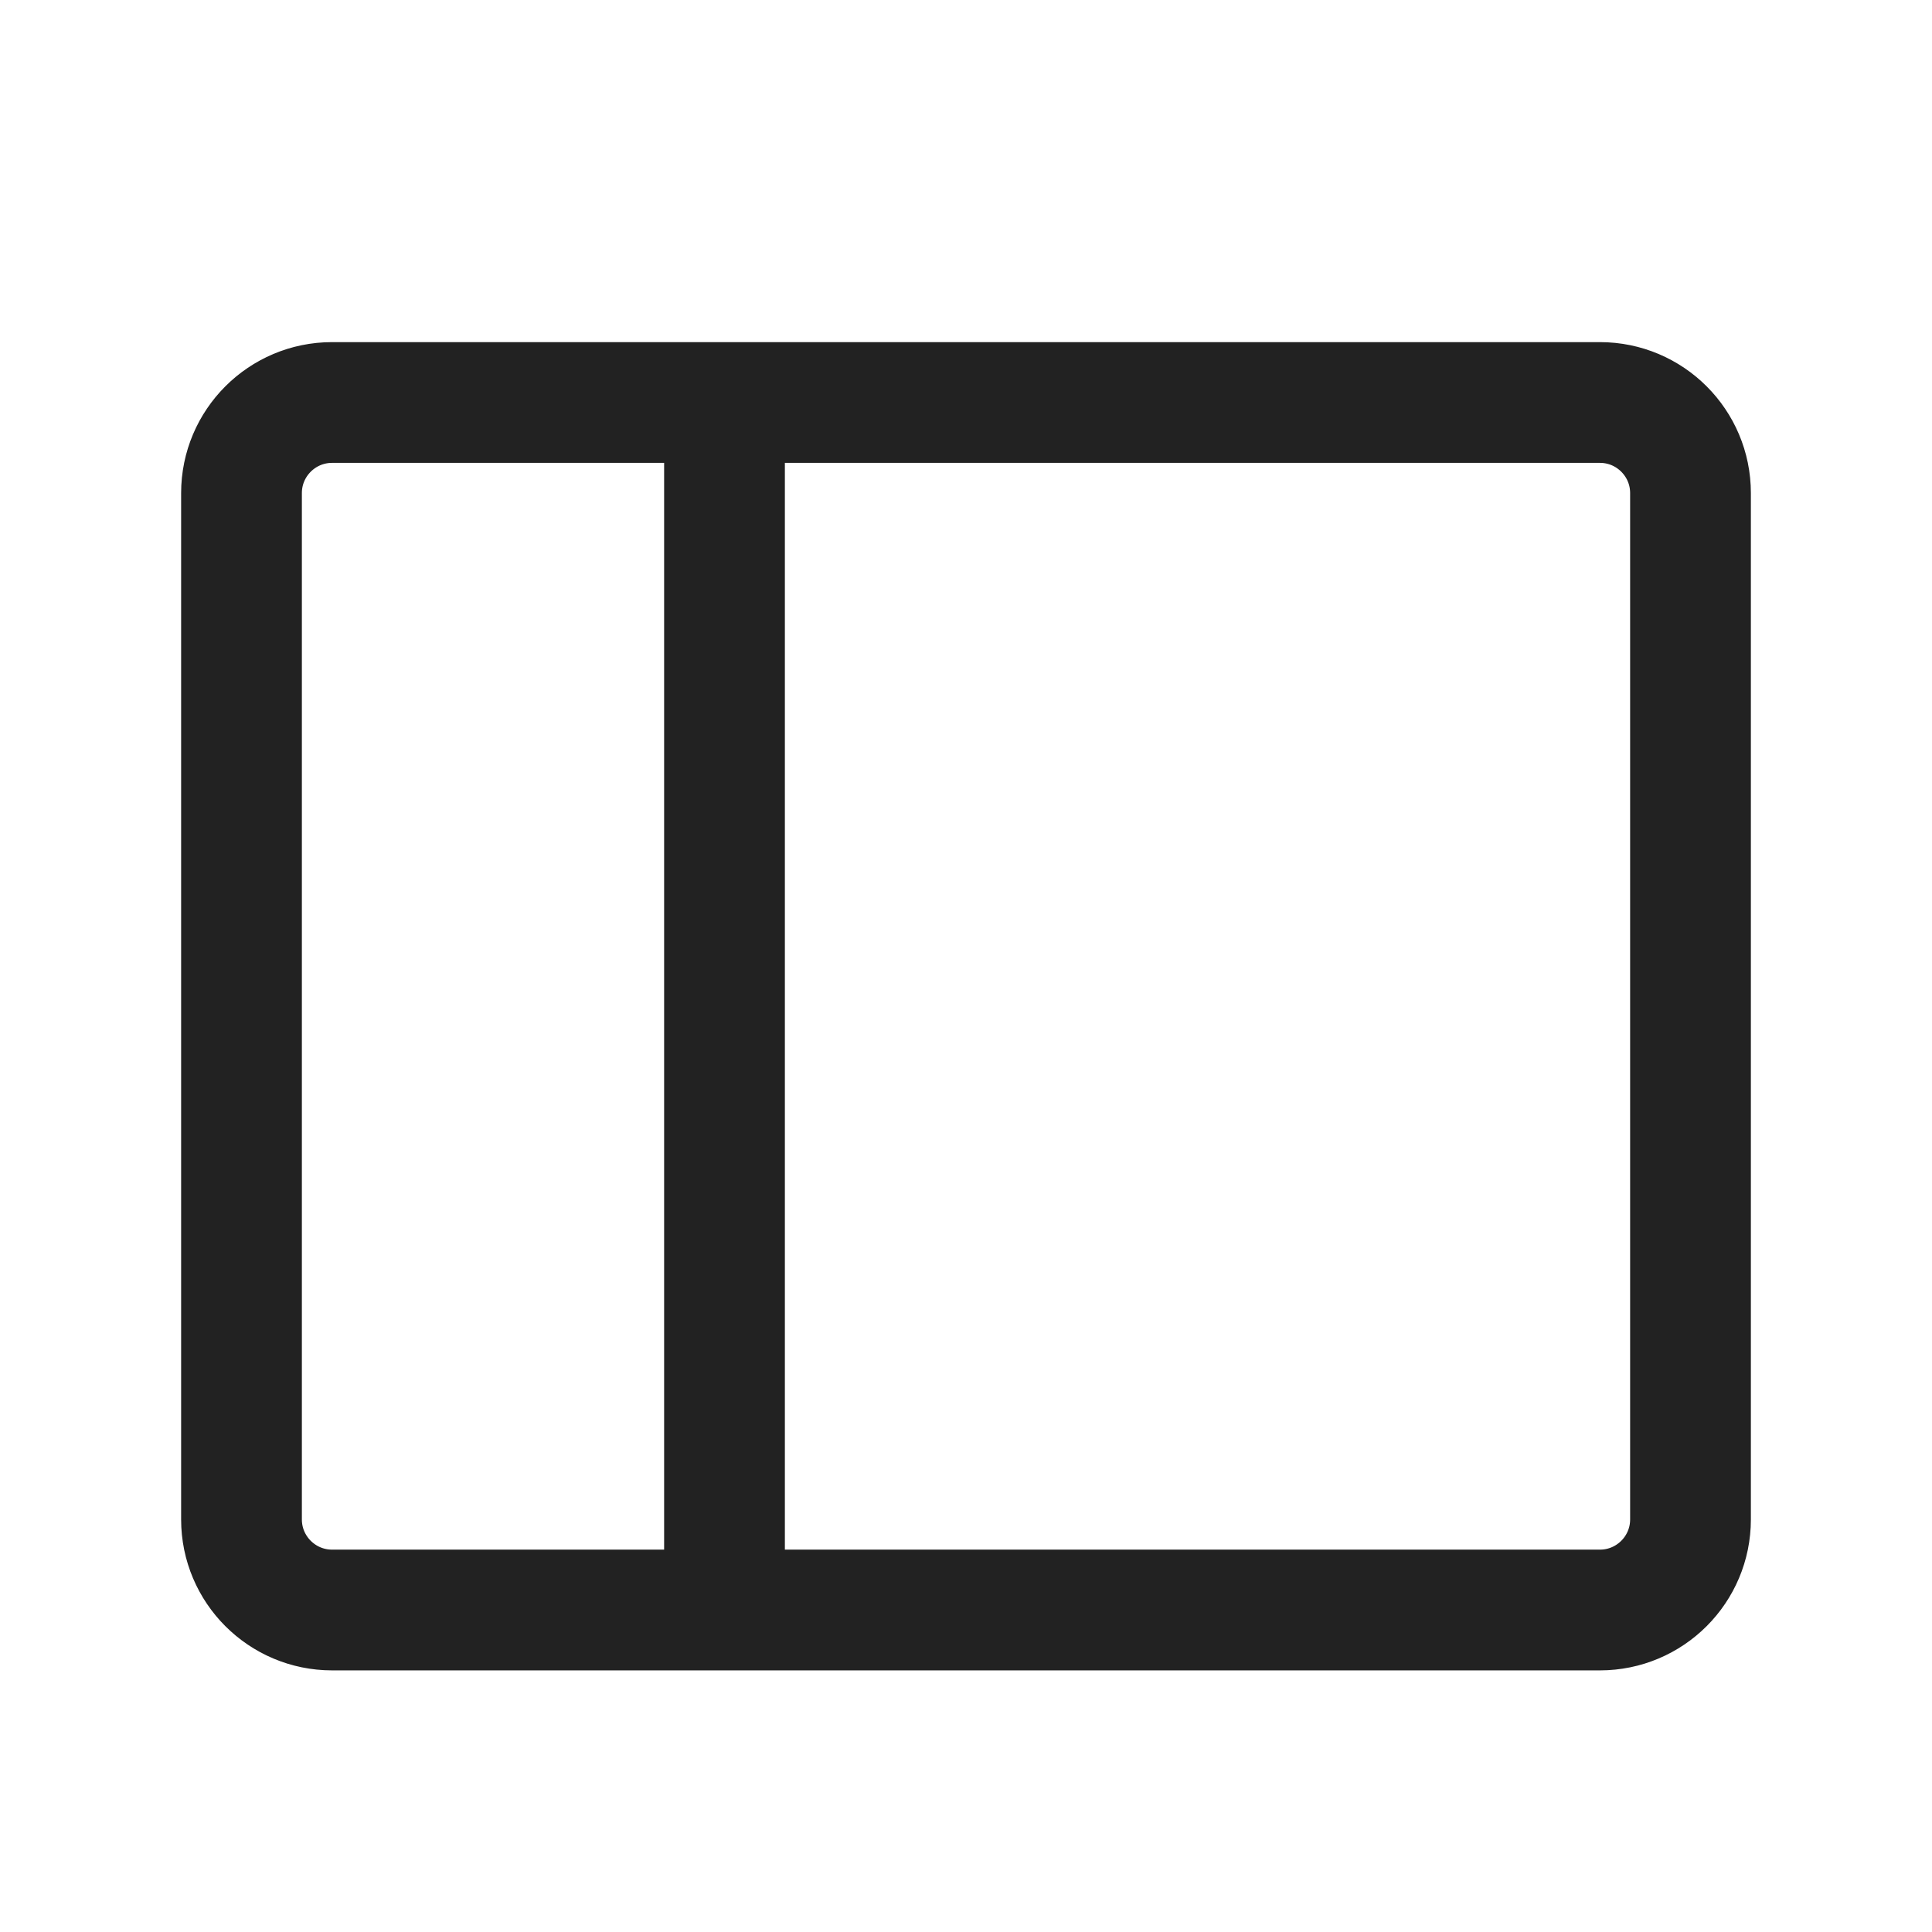
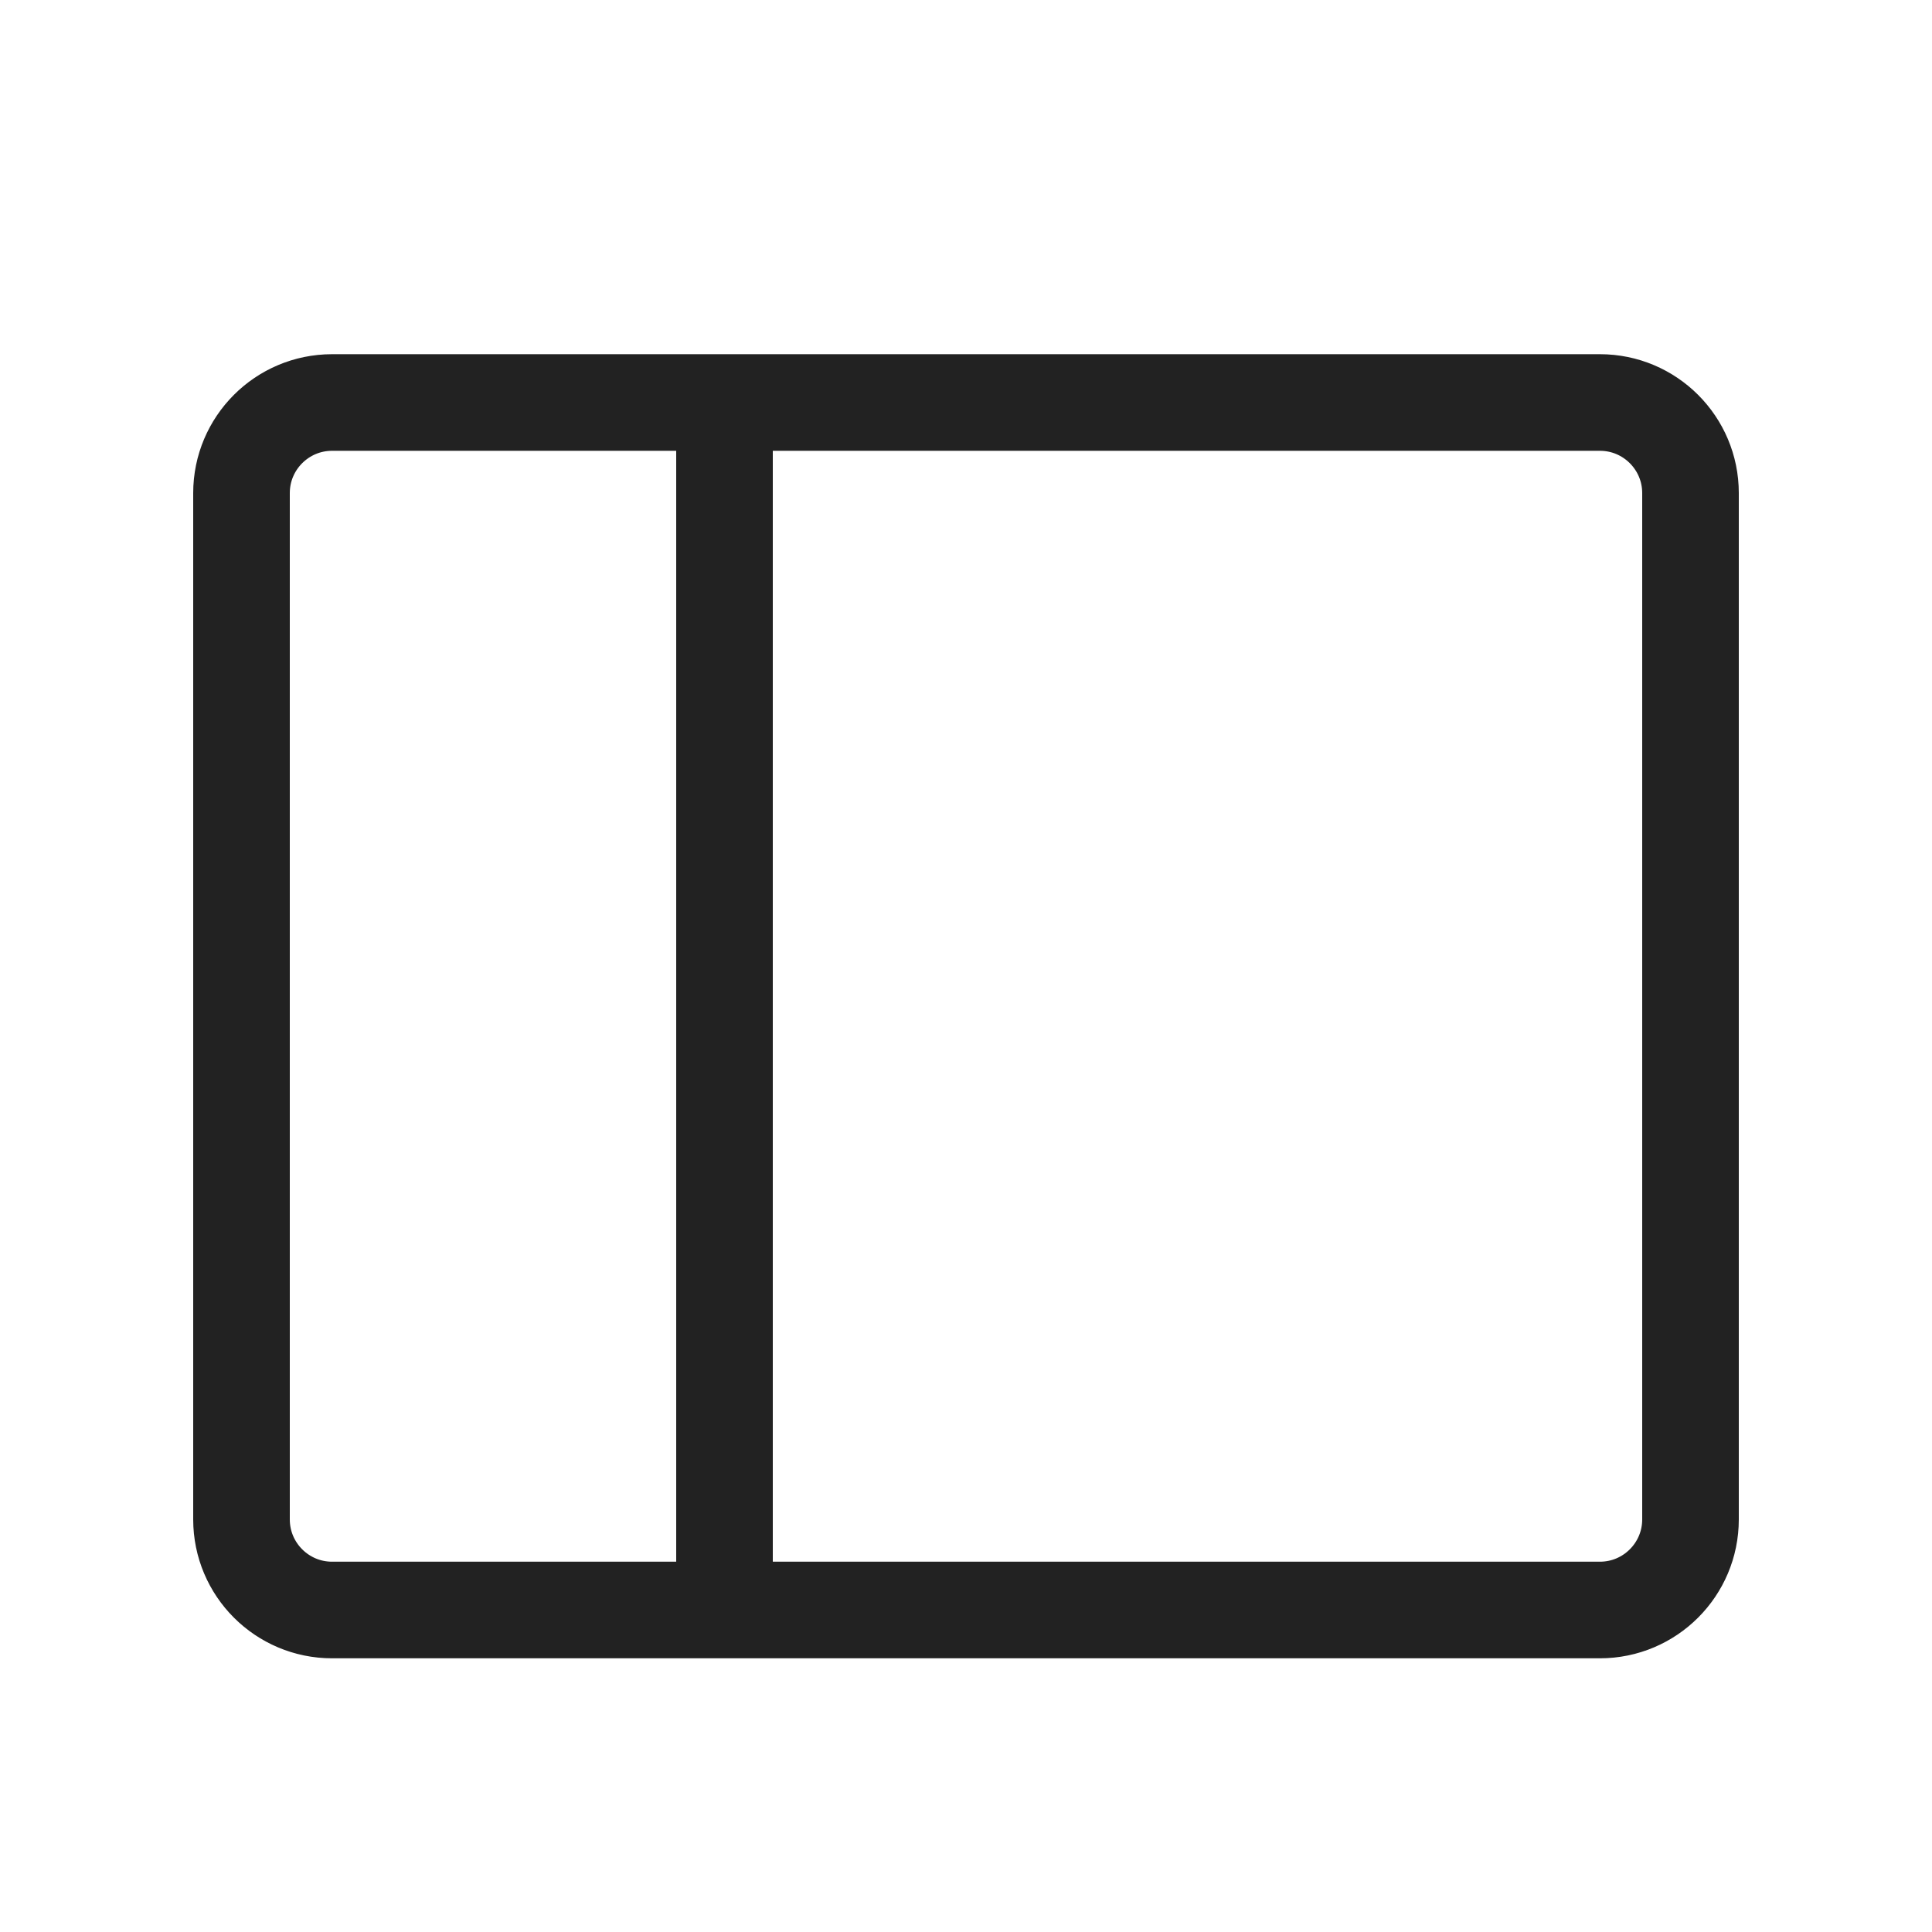
<svg xmlns="http://www.w3.org/2000/svg" width="24" height="24" viewBox="0 0 24 24" fill="none">
-   <path d="M9 5V20M4.125 20H19.875C20.496 20 21 19.496 21 18.875V6.125C21 5.504 20.496 5 19.875 5H4.125C3.504 5 3 5.504 3 6.125V18.875C3 19.496 3.504 20 4.125 20Z" stroke="#222222" stroke-width="1.5" stroke-linecap="round" stroke-linejoin="round" />
+   <path d="M9 5V20M4.125 20H19.875C20.496 20 21 19.496 21 18.875V6.125C21 5.504 20.496 5 19.875 5H4.125C3.504 5 3 5.504 3 6.125V18.875C3 19.496 3.504 20 4.125 20Z" stroke="#222222" stroke-width="1.2" stroke-linecap="round" stroke-linejoin="round" />
</svg>
